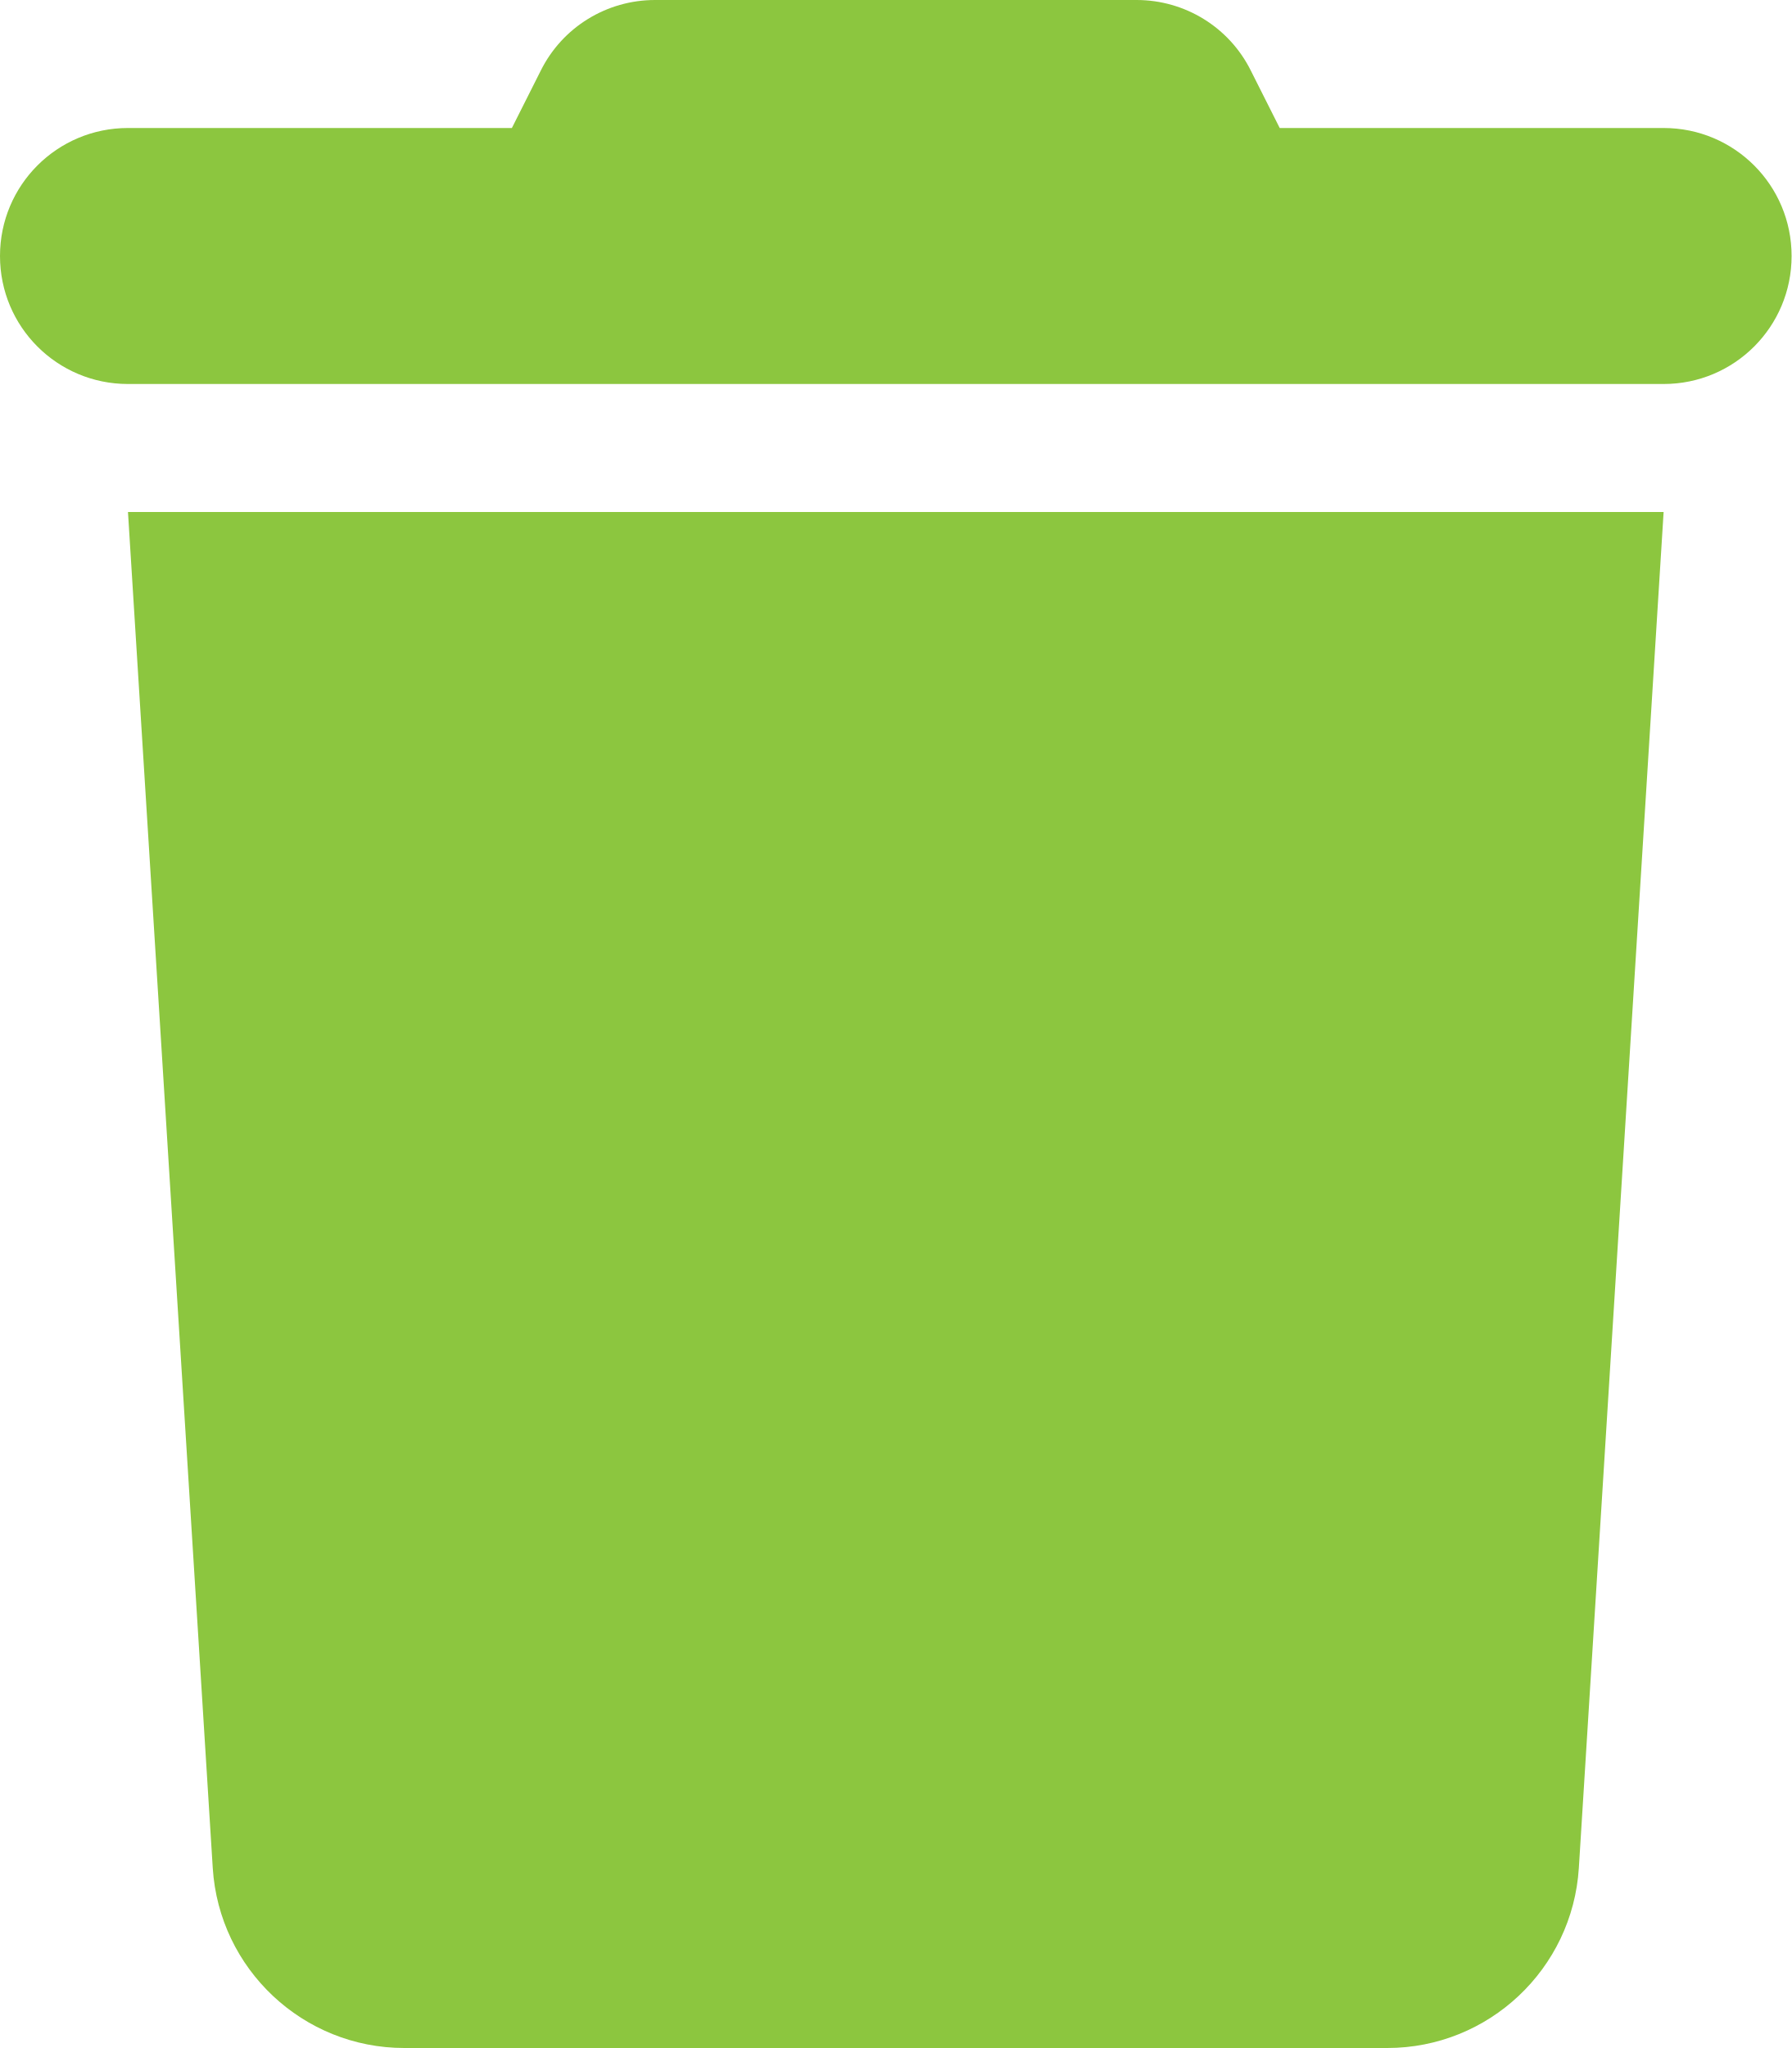
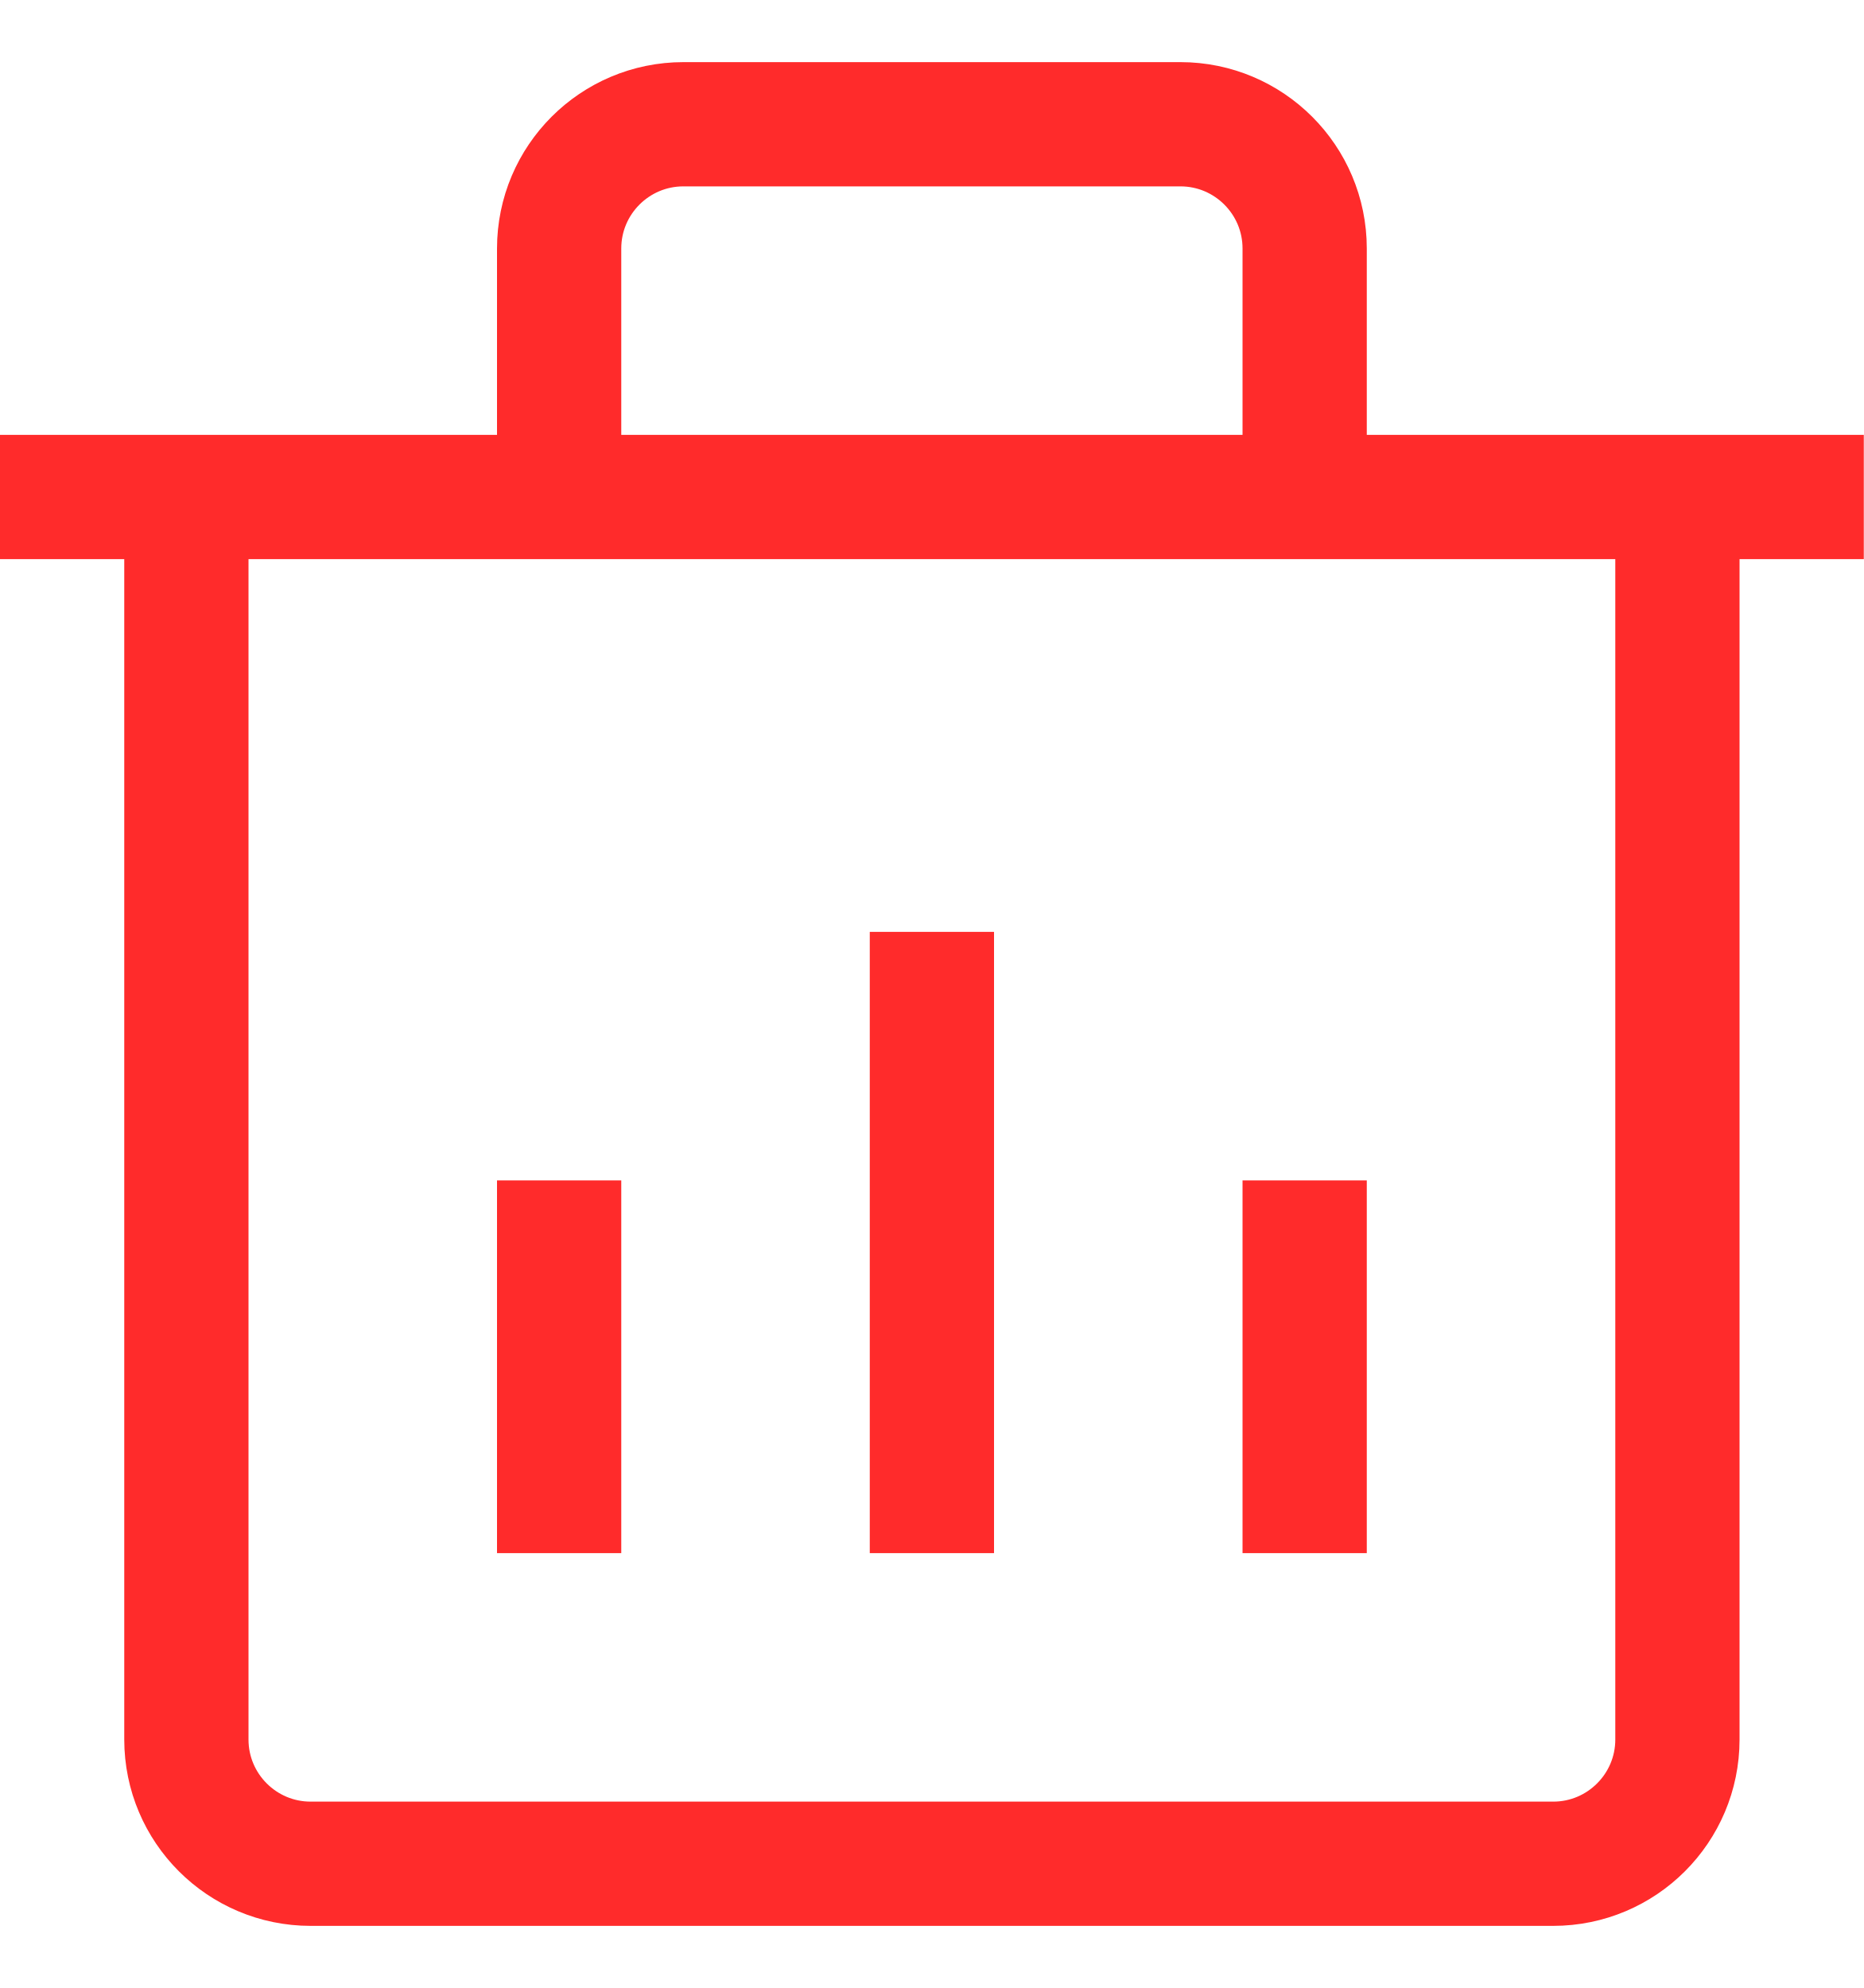
- <svg xmlns="http://www.w3.org/2000/svg" viewBox="0 0 448 512">
-   <path fill="#8cc63f" d="M135.2 17.7L128 32 32 32C14.3 32 0 46.3 0 64S14.3 96 32 96l384 0c17.7 0 32-14.3 32-32s-14.3-32-32-32l-96 0-7.2-14.3C307.4 6.8 296.3 0 284.2 0L163.8 0c-12.1 0-23.2 6.8-28.6 17.7zM416 128L32 128 53.2 467c1.6 25.3 22.6 45 47.9 45l245.8 0c25.3 0 46.3-19.7 47.9-45L416 128z" />
+ <svg xmlns="http://www.w3.org/2000/svg" width="15" height="16" viewBox="0 0 15 16" fill="none">
+   <path d="M4.5 3.5V2C4.5 1.448 4.948 1 5.5 1H9.5C10.052 1 10.5 1.448 10.5 2V3.5M0 4H15M1.5 4V14C1.5 14.552 1.948 15 2.5 15H12.5C13.052 15 13.5 14.552 13.5 14V4M7.5 7.5V12.5M4.5 9.5V12.5M10.5 9.5V12.5" stroke="#FF2B2B" />
</svg>
